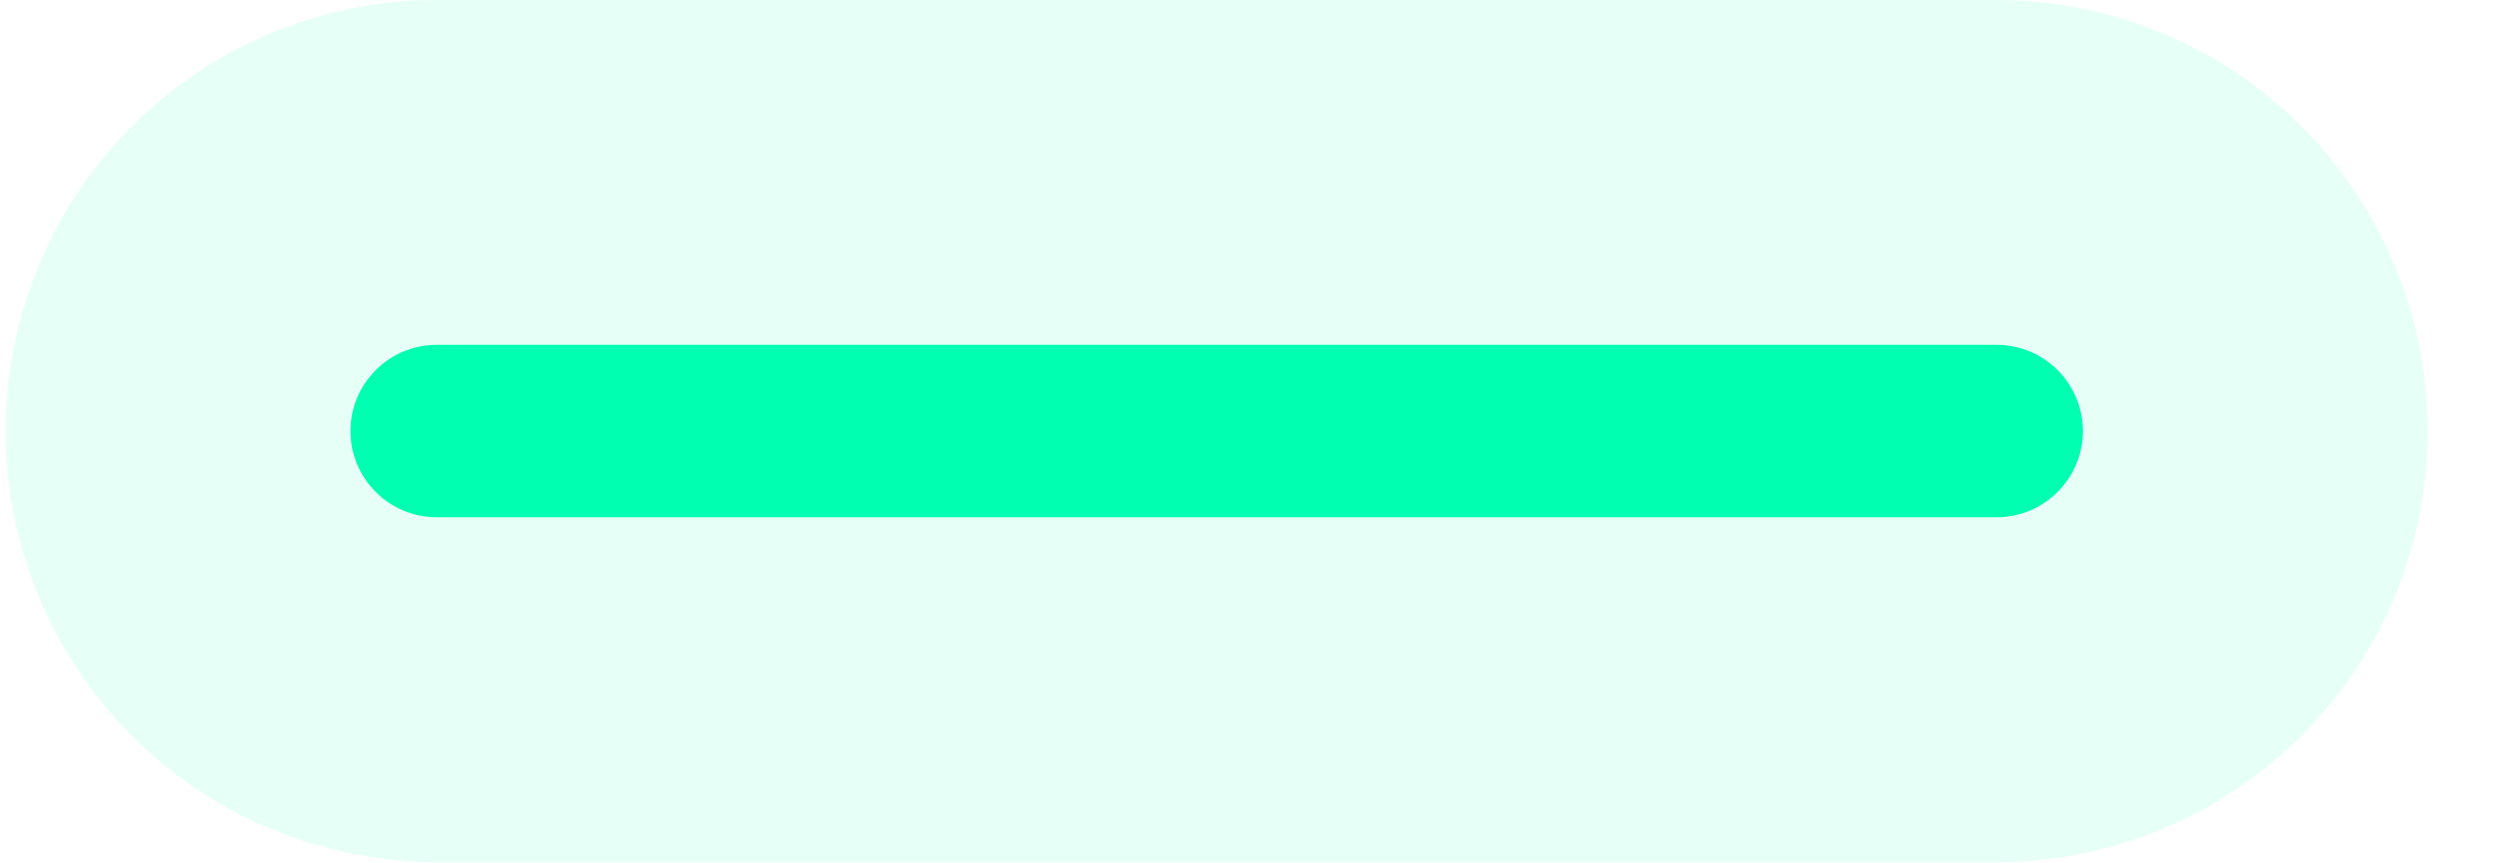
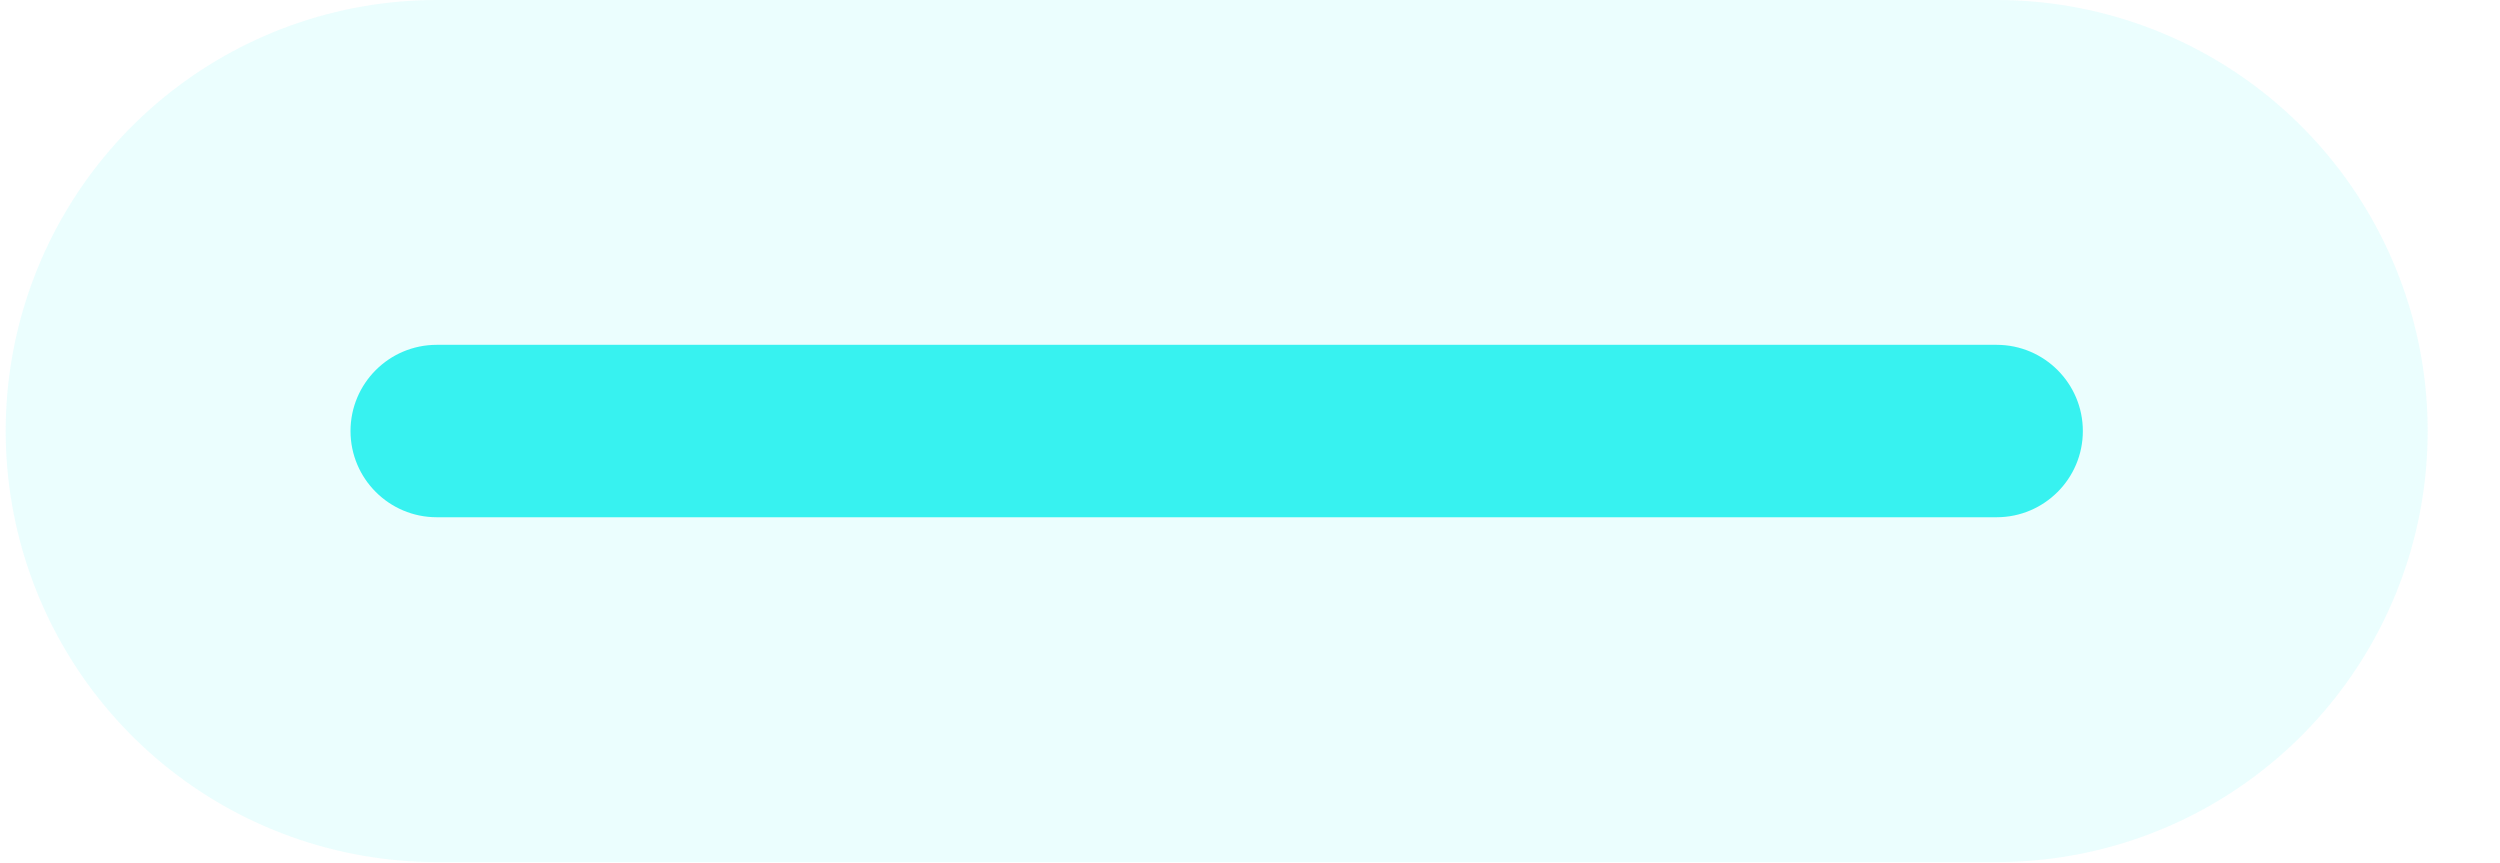
<svg xmlns="http://www.w3.org/2000/svg" width="29" height="10" viewBox="0 0 29 10" fill="none">
-   <path d="M5.066 5H23.161" stroke="#00FFB0" stroke-opacity="0.1" stroke-width="10" stroke-linecap="round" />
-   <path fill-rule="evenodd" clip-rule="evenodd" d="M4.066 5C4.066 4.448 4.514 4 5.066 4H23.161C23.713 4 24.161 4.448 24.161 5C24.161 5.552 23.713 6 23.161 6H5.066C4.514 6 4.066 5.552 4.066 5Z" fill="#00FFB0" />
+   <path d="M5.066 5H23.161" stroke="#37f2f0" stroke-opacity="0.1" stroke-width="10" stroke-linecap="round" />
+   <path fill-rule="evenodd" clip-rule="evenodd" d="M4.066 5C4.066 4.448 4.514 4 5.066 4H23.161C23.713 4 24.161 4.448 24.161 5C24.161 5.552 23.713 6 23.161 6H5.066C4.514 6 4.066 5.552 4.066 5Z" fill="#37f2f0" />
</svg>
